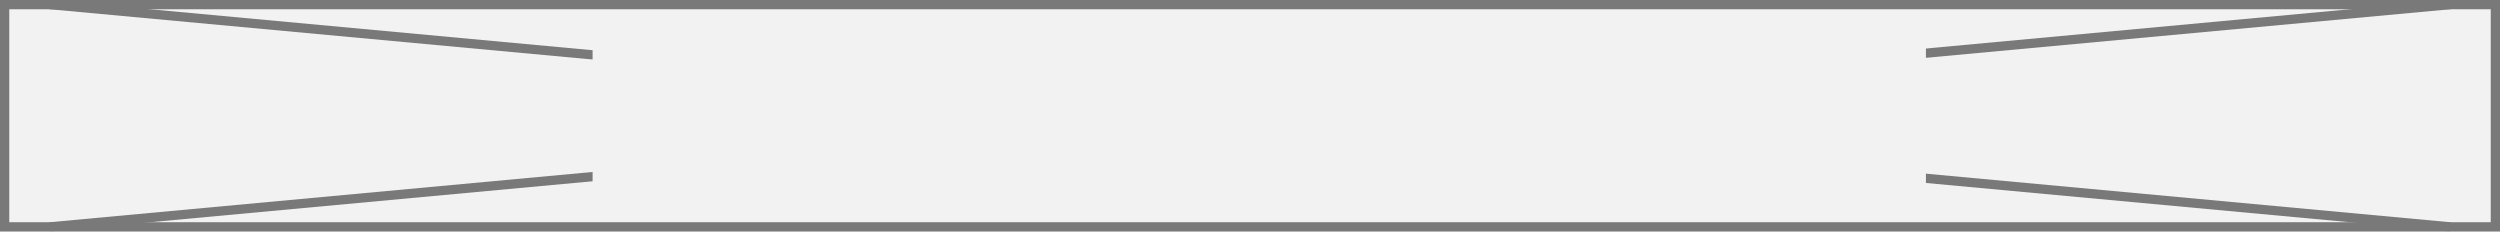
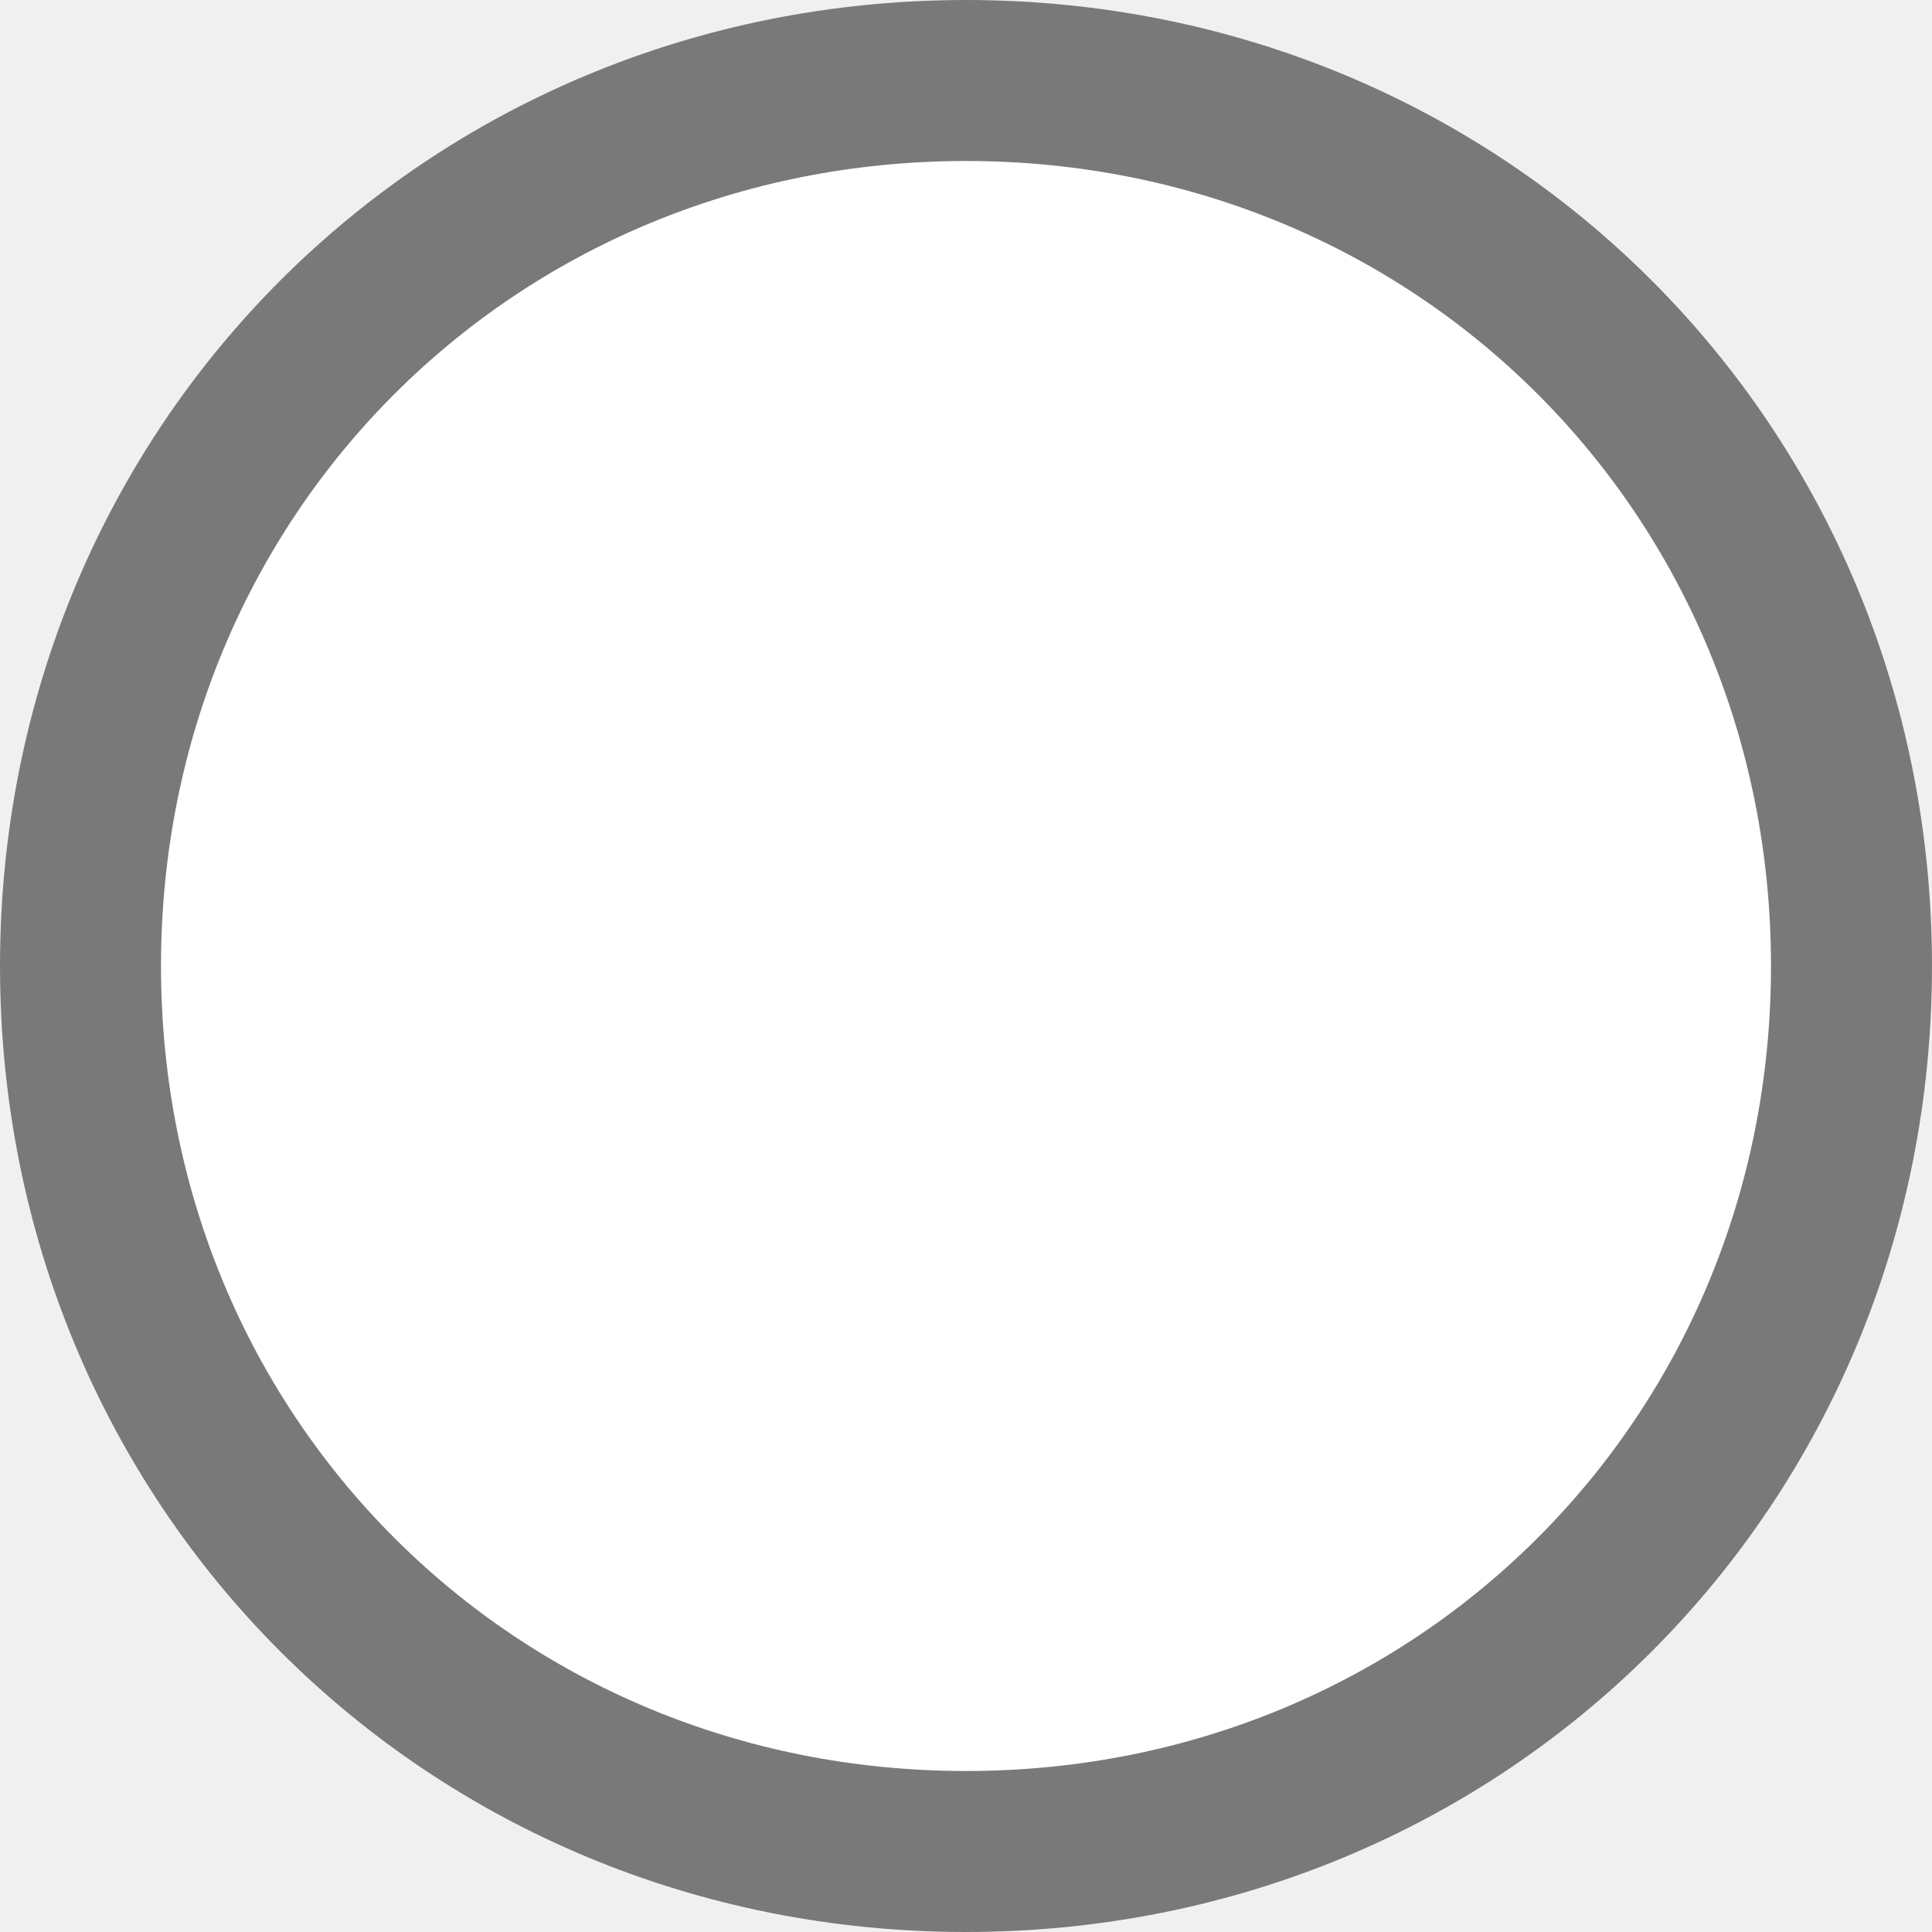
- <svg xmlns="http://www.w3.org/2000/svg" version="1.1" width="270px" height="25px">
-   <defs>
-     <mask fill="white" id="clip99">
-       <path d="M 1863 434  L 2007 434  L 2007 456  L 1863 456  Z M 1799 431  L 2069 431  L 2069 456  L 1799 456  Z " fill-rule="evenodd" />
-     </mask>
-   </defs>
-   <g transform="matrix(1 0 0 1 -1799 -431 )">
-     <path d="M 1799.5 431.5  L 2068.5 431.5  L 2068.5 455.5  L 1799.5 455.5  L 1799.5 431.5  Z " fill-rule="nonzero" fill="#f2f2f2" stroke="none" />
-     <path d="M 1799.5 431.5  L 2068.5 431.5  L 2068.5 455.5  L 1799.5 455.5  L 1799.5 431.5  Z " stroke-width="1" stroke="#797979" fill="none" />
-     <path d="M 1804.377 431.498  L 2063.623 455.502  M 2063.623 431.498  L 1804.377 455.502  " stroke-width="1" stroke="#797979" fill="none" mask="url(#clip99)" />
-   </g>
+ <svg xmlns="http://www.w3.org/2000/svg" version="1.1" width="12px" height="12px" viewBox="1808 773  12 12">
+   <path d="M 1814 773  C 1817.36 773  1820 775.64  1820 779  C 1820 782.36  1817.36 785  1814 785  C 1810.64 785  1808 782.36  1808 779  C 1808 775.64  1810.64 773  1814 773  Z " fill-rule="nonzero" fill="#ffffff" stroke="none" />
+   <path d="M 1814 773.5  C 1817.08 773.5  1819.5 775.92  1819.5 779  C 1819.5 782.08  1817.08 784.5  1814 784.5  C 1810.92 784.5  1808.5 782.08  1808.5 779  C 1808.5 775.92  1810.92 773.5  1814 773.5  Z " stroke-width="1" stroke="#797979" fill="none" />
</svg>
